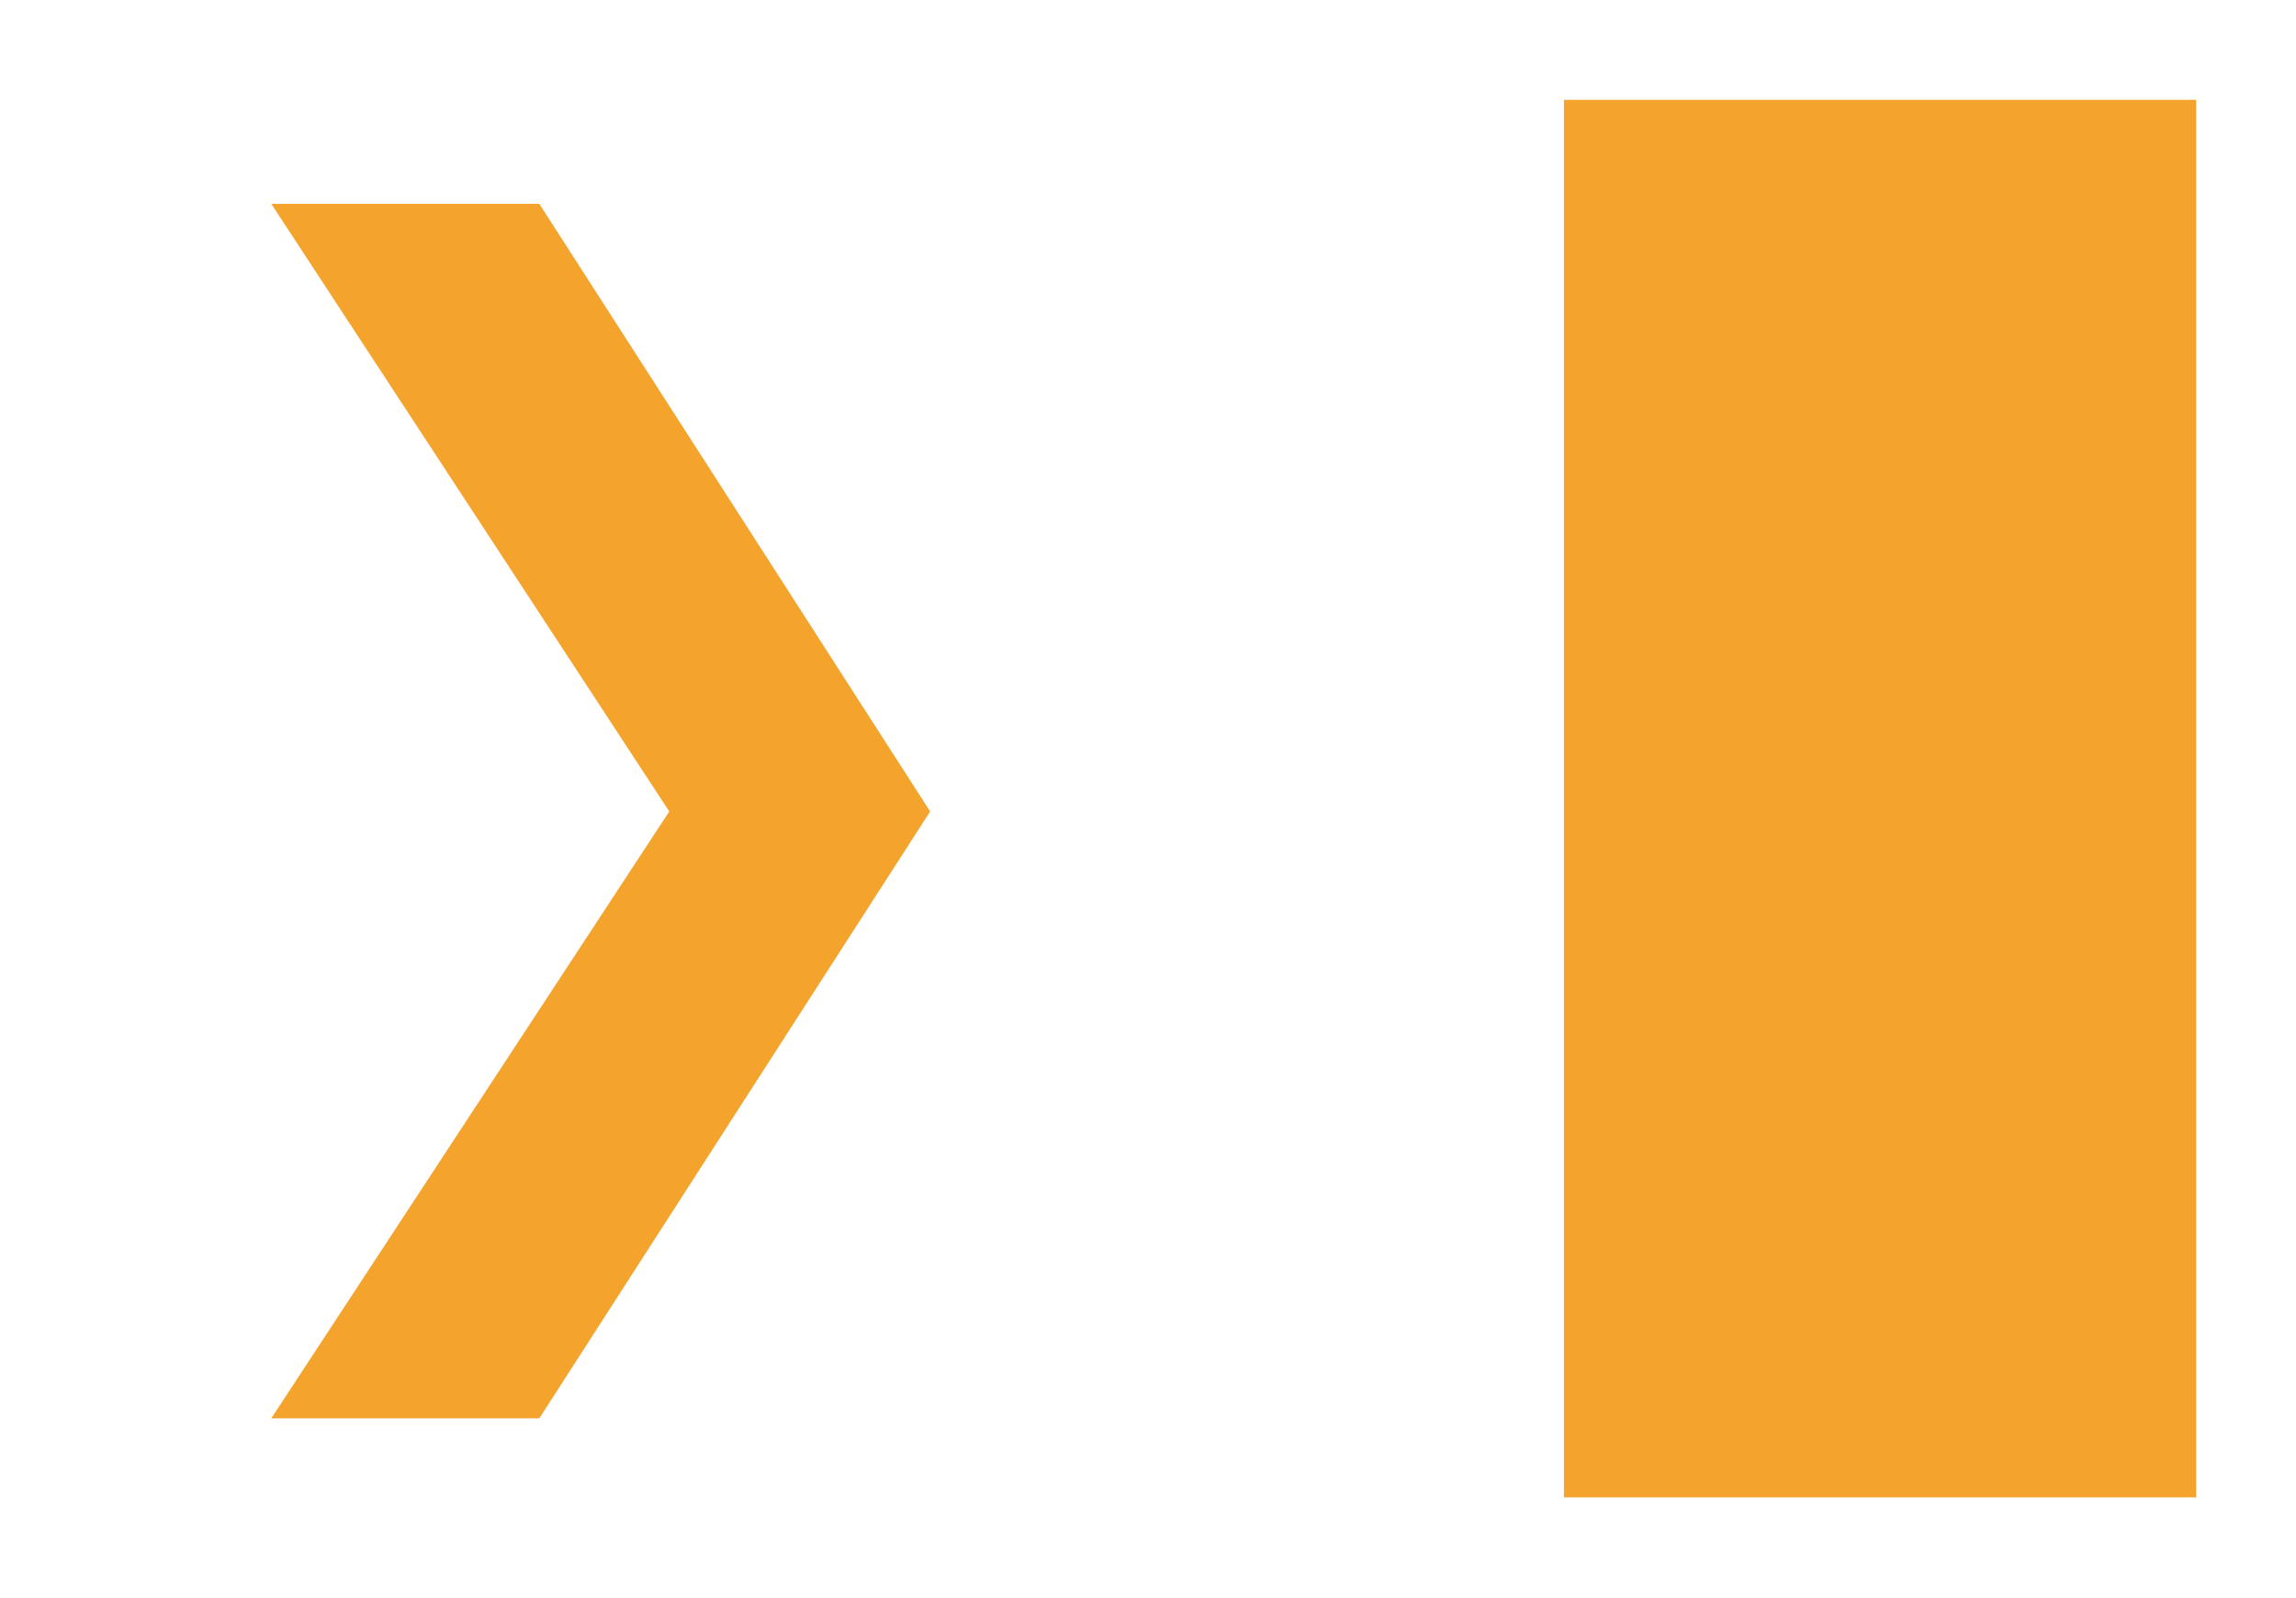
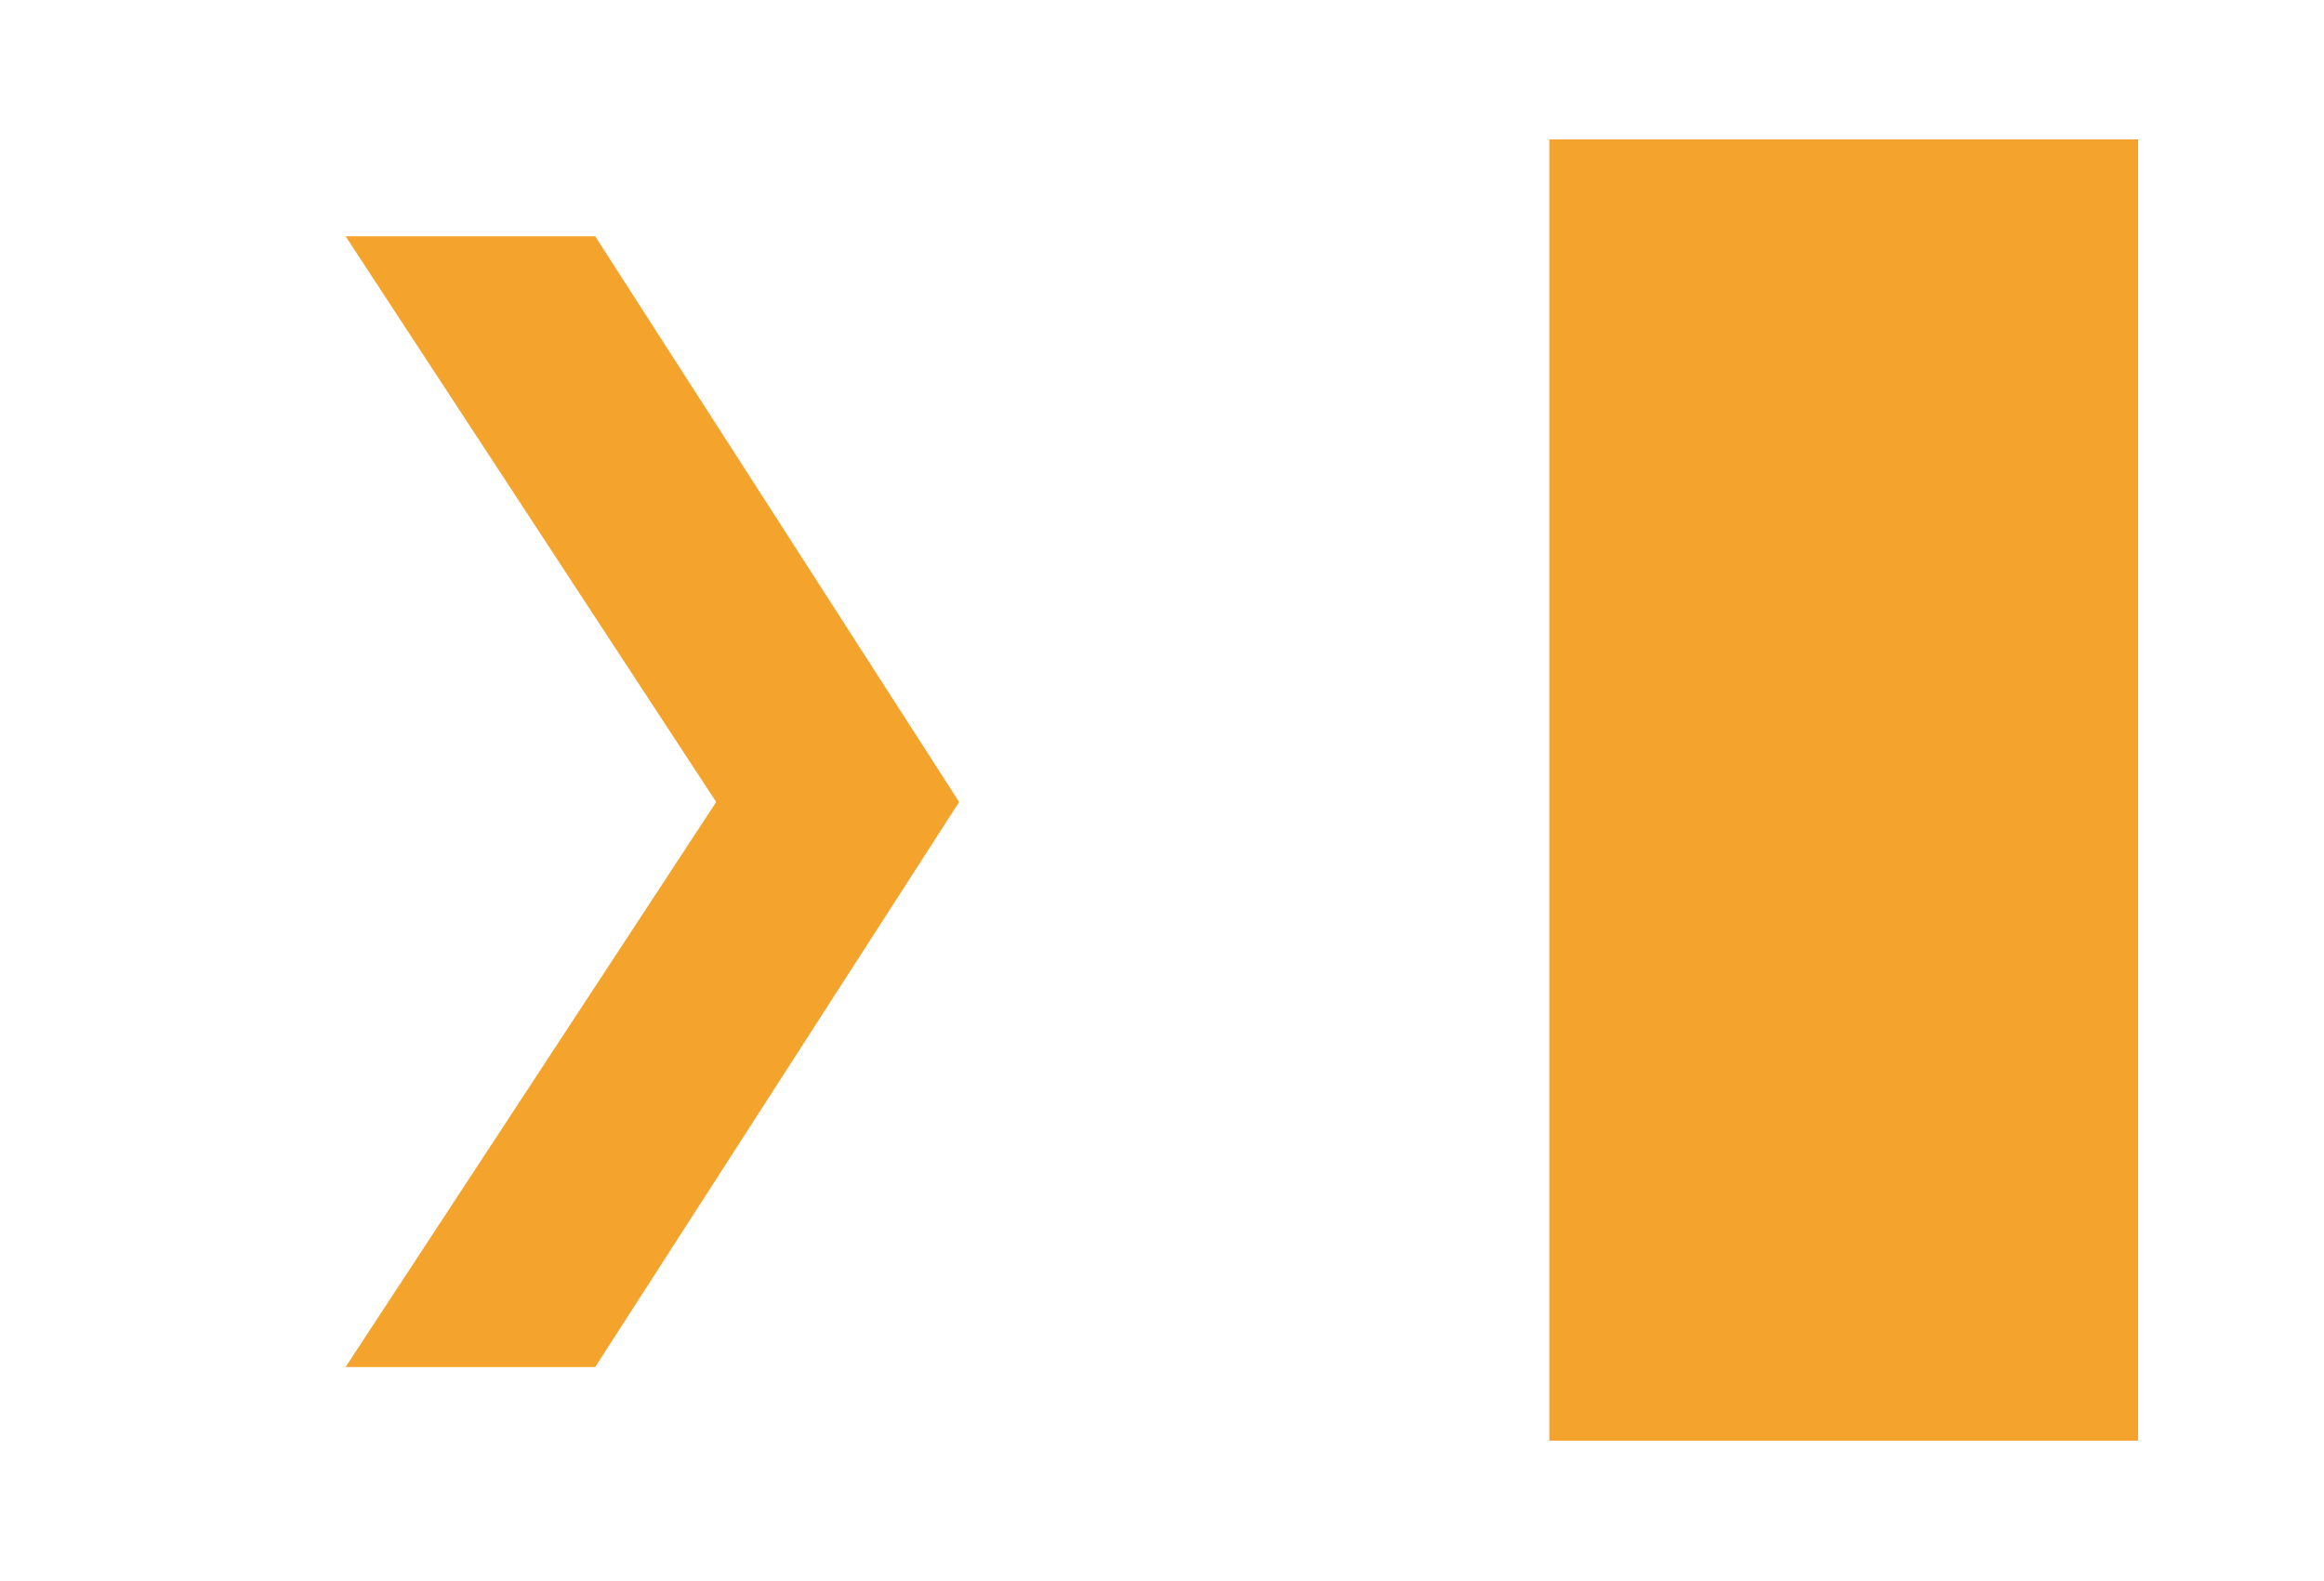
- <svg xmlns="http://www.w3.org/2000/svg" width="276" height="192" viewBox="118 160 276 192" role="img" aria-label="baud">
+ <svg xmlns="http://www.w3.org/2000/svg" width="300" height="204" viewBox="106 154 300 204" role="img" aria-label="baud">
  <text x="130" y="314" font-size="200" font-family="JetBrains Mono, ui-monospace, SFMono-Regular, Menlo, monospace" font-weight="700" fill="#F4A32C">❯</text>
  <rect x="306" y="172" width="76" height="168" fill="#F4A32C">
  </rect>
</svg>
